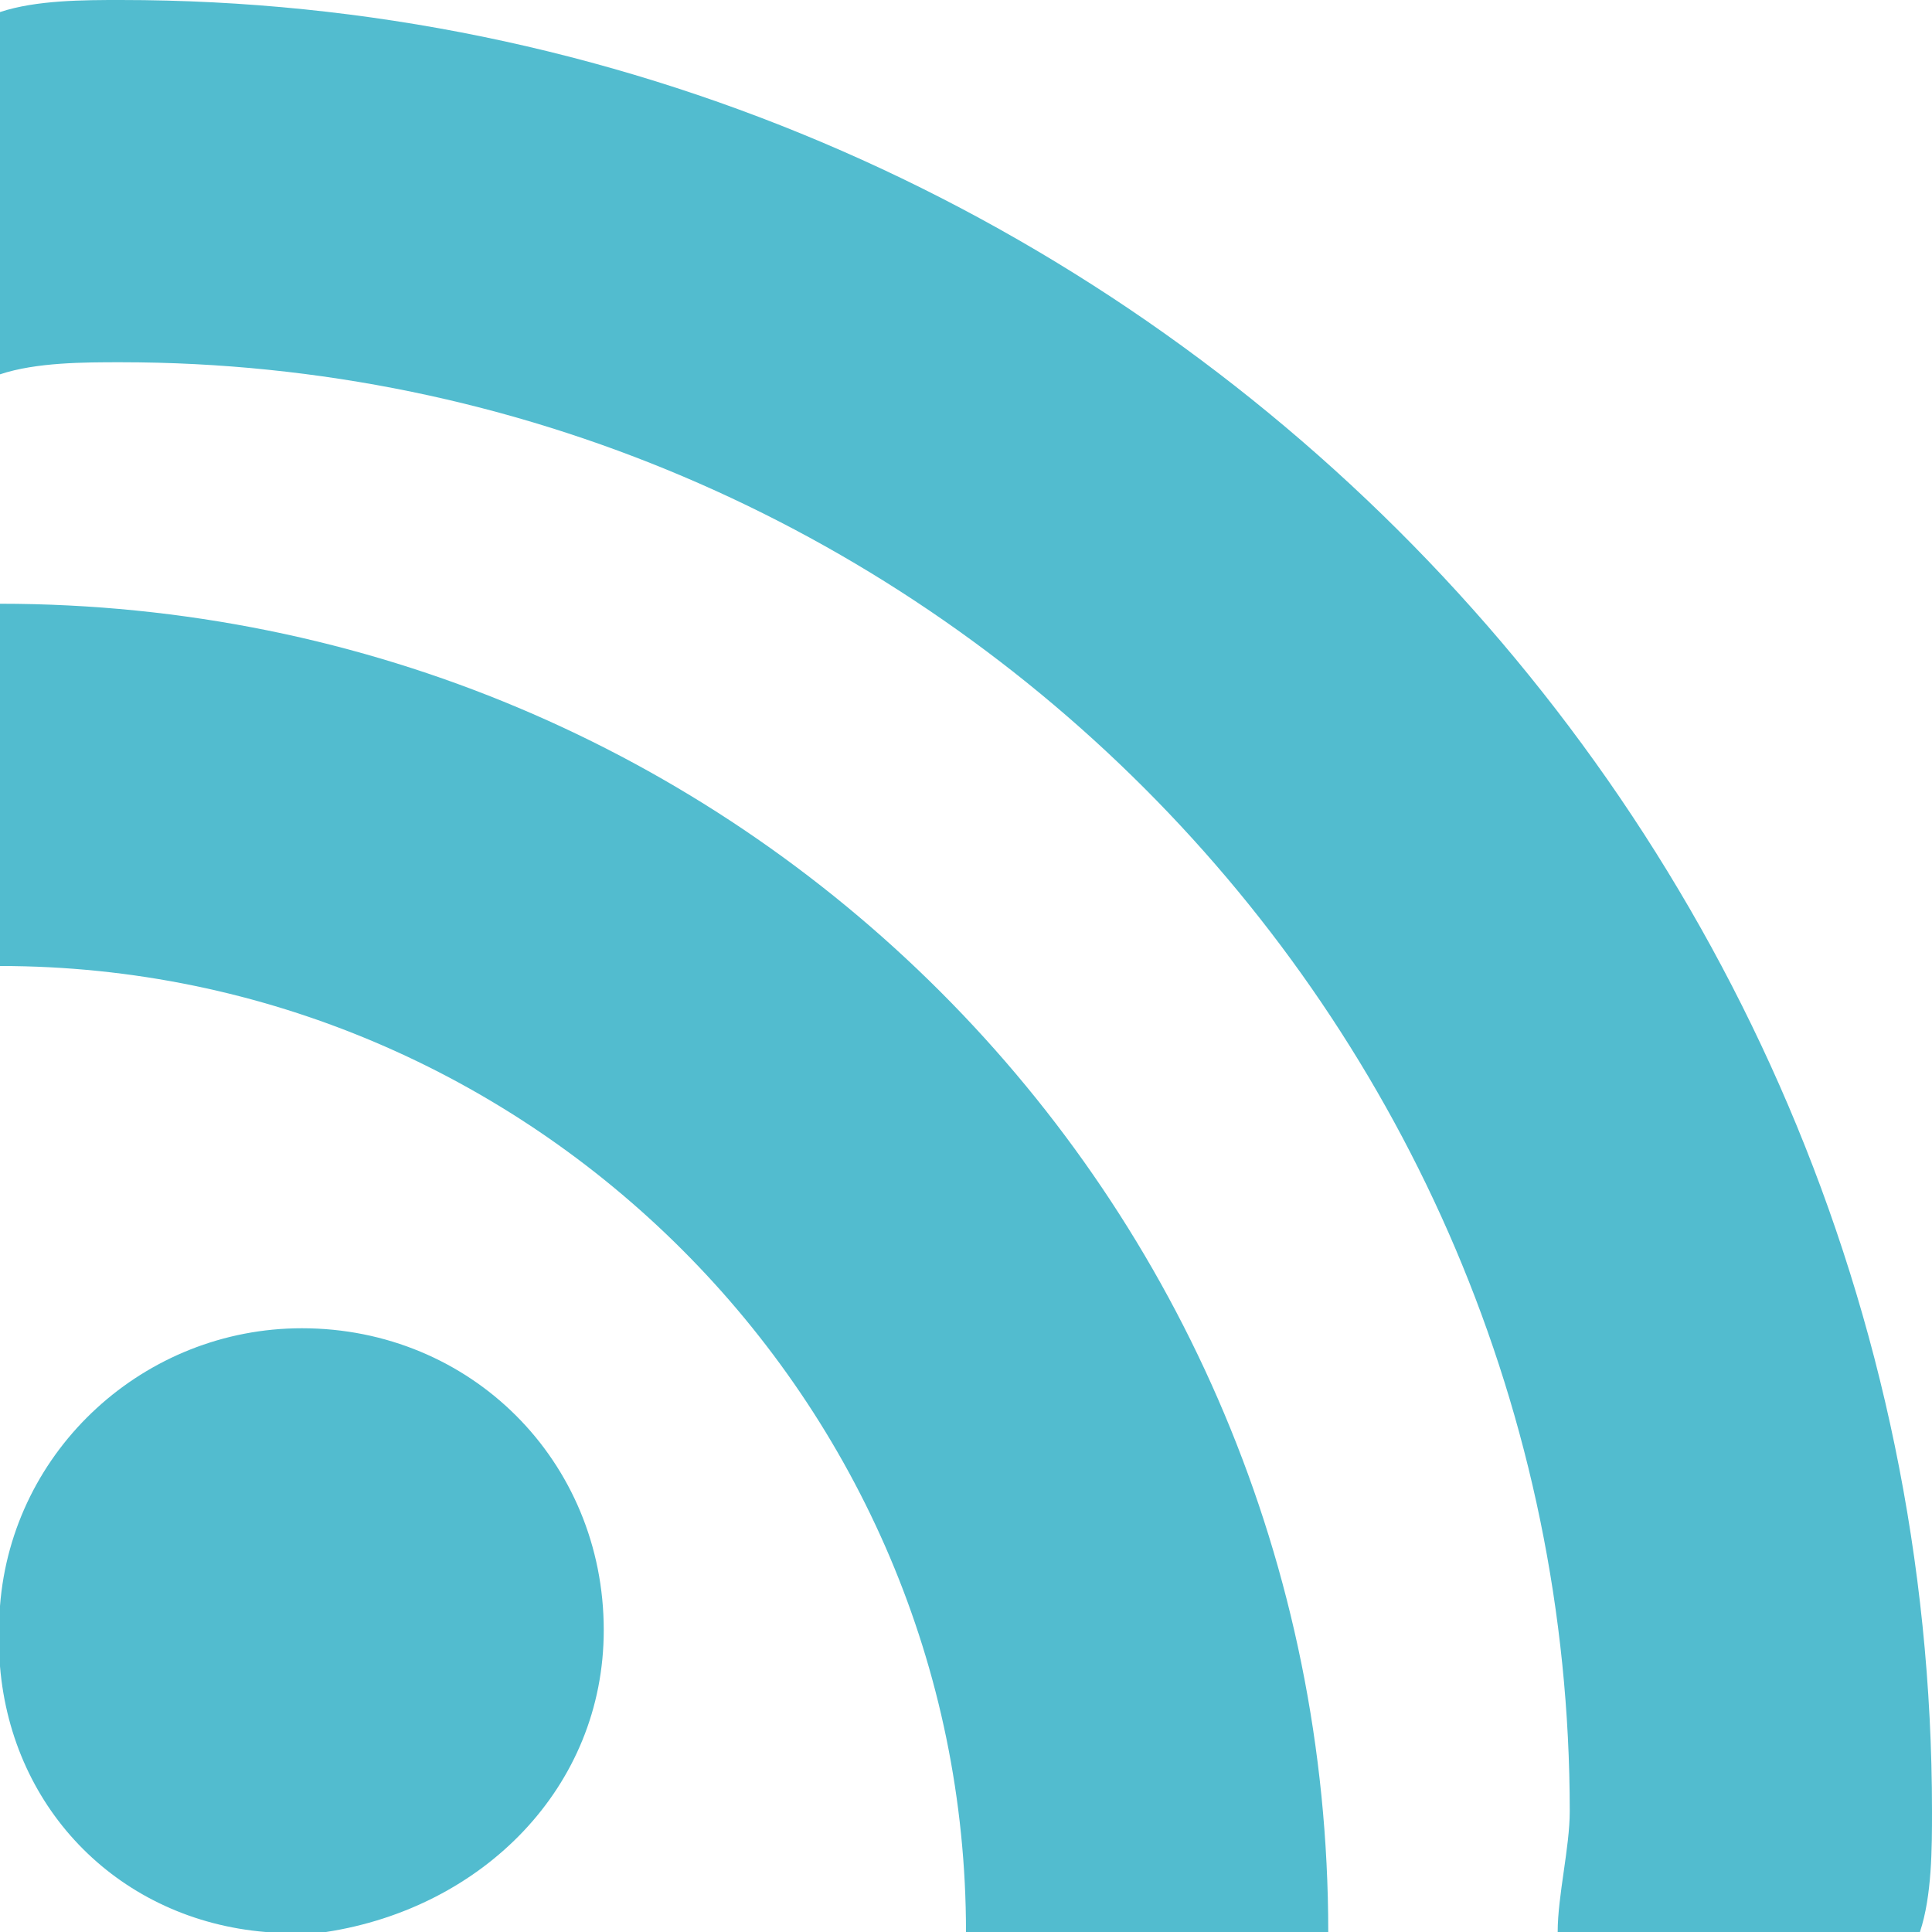
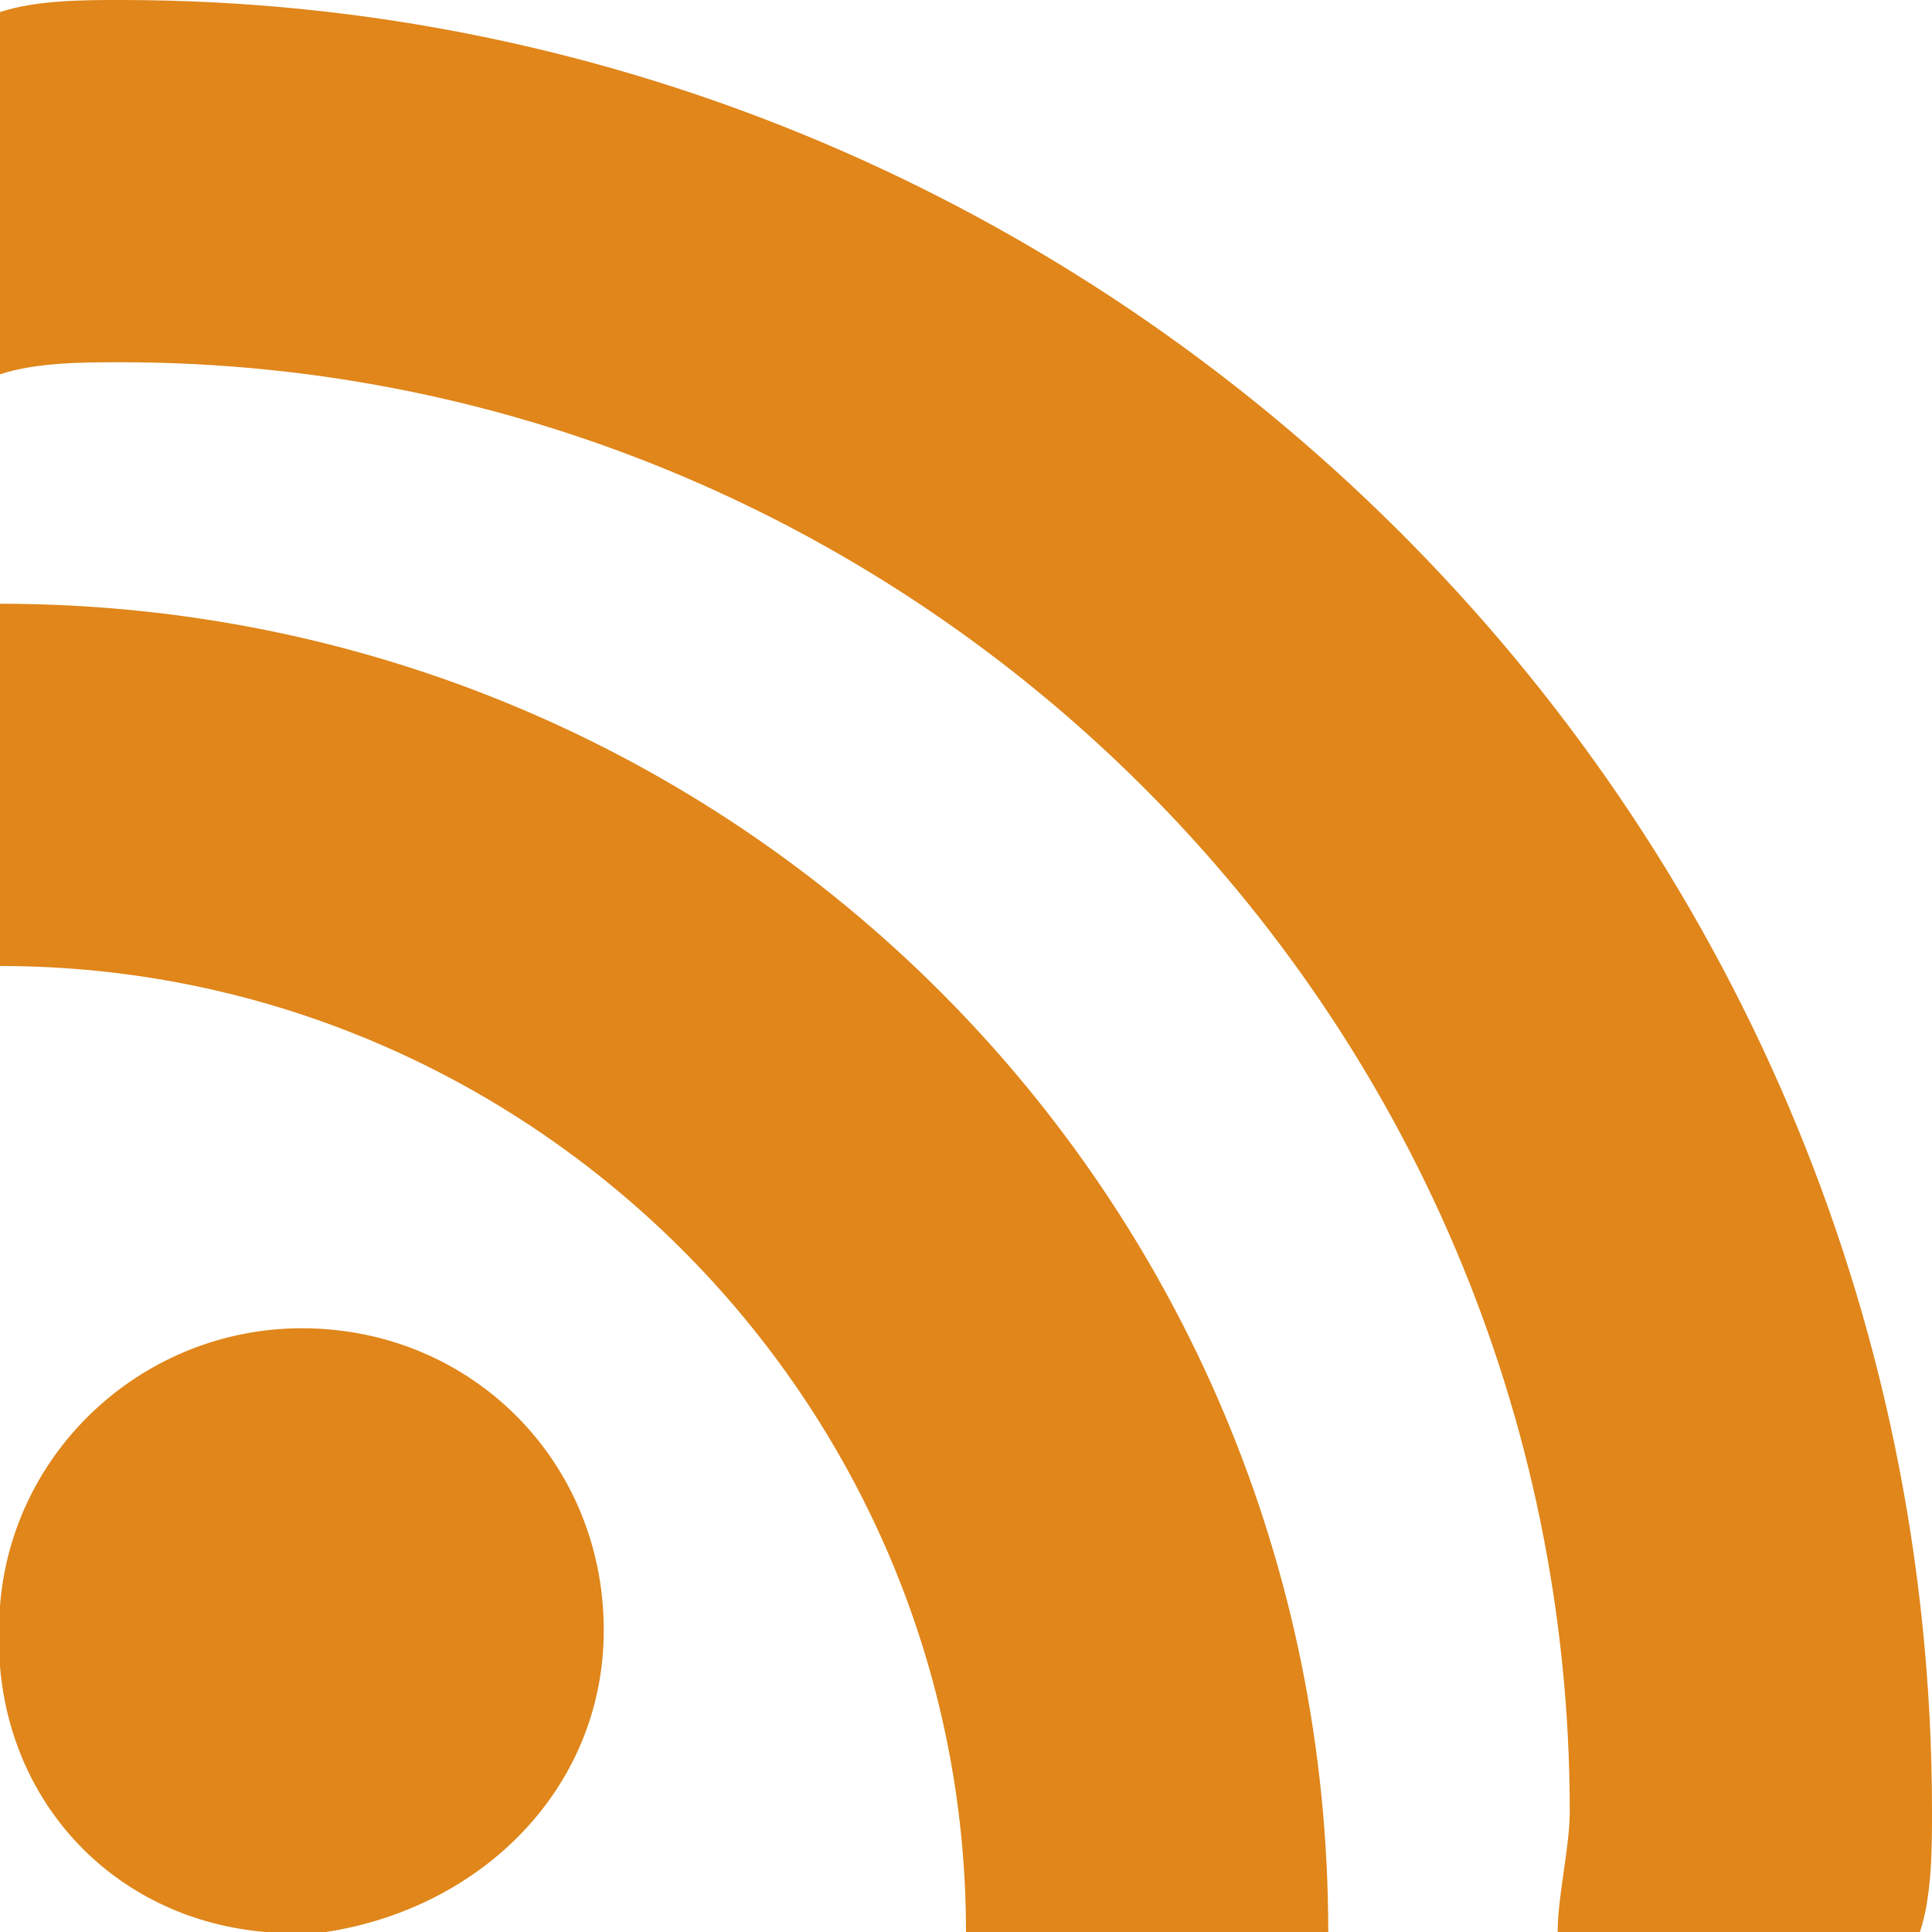
<svg xmlns="http://www.w3.org/2000/svg" version="1.1" x="0px" y="0px" width="16px" height="16px" viewBox="0 0 16 16" style="overflow:visible;enable-background:new 0 0 16 16;" xml:space="preserve" preserveAspectRatio="xMinYMid meet">
  <defs>
</defs>
-   <path style="fill:#52bccf;" d="M0,0.1C0.3,0,0.7,0,1,0c8.2,0,15,6.7,15,15c0,0.3,0,0.7-0.1,1h-3c0-0.3,0.1-0.7,0.1-1  C13,8.4,7.6,3,1,3C0.7,3,0.3,3,0,3.1V0.1z M2.5,11c-1.3,0-2.4,1-2.5,2.3v0.5c0.1,1.2,1,2.1,2.2,2.2h0.5C4,15.8,5,14.8,5,13.5  C5,12.1,3.9,11,2.5,11z M0,5v3c4.4,0,8,3.6,8,8h3C11,9.9,6.1,5,0,5z" />
+   <path style="fill:#E0861A;" d="M0,0.1C0.3,0,0.7,0,1,0c8.2,0,15,6.7,15,15c0,0.3,0,0.7-0.1,1h-3c0-0.3,0.1-0.7,0.1-1  C13,8.4,7.6,3,1,3C0.7,3,0.3,3,0,3.1V0.1z M2.5,11c-1.3,0-2.4,1-2.5,2.3v0.5c0.1,1.2,1,2.1,2.2,2.2h0.5C4,15.8,5,14.8,5,13.5  C5,12.1,3.9,11,2.5,11z M0,5v3c4.4,0,8,3.6,8,8h3C11,9.9,6.1,5,0,5z" />
</svg>
